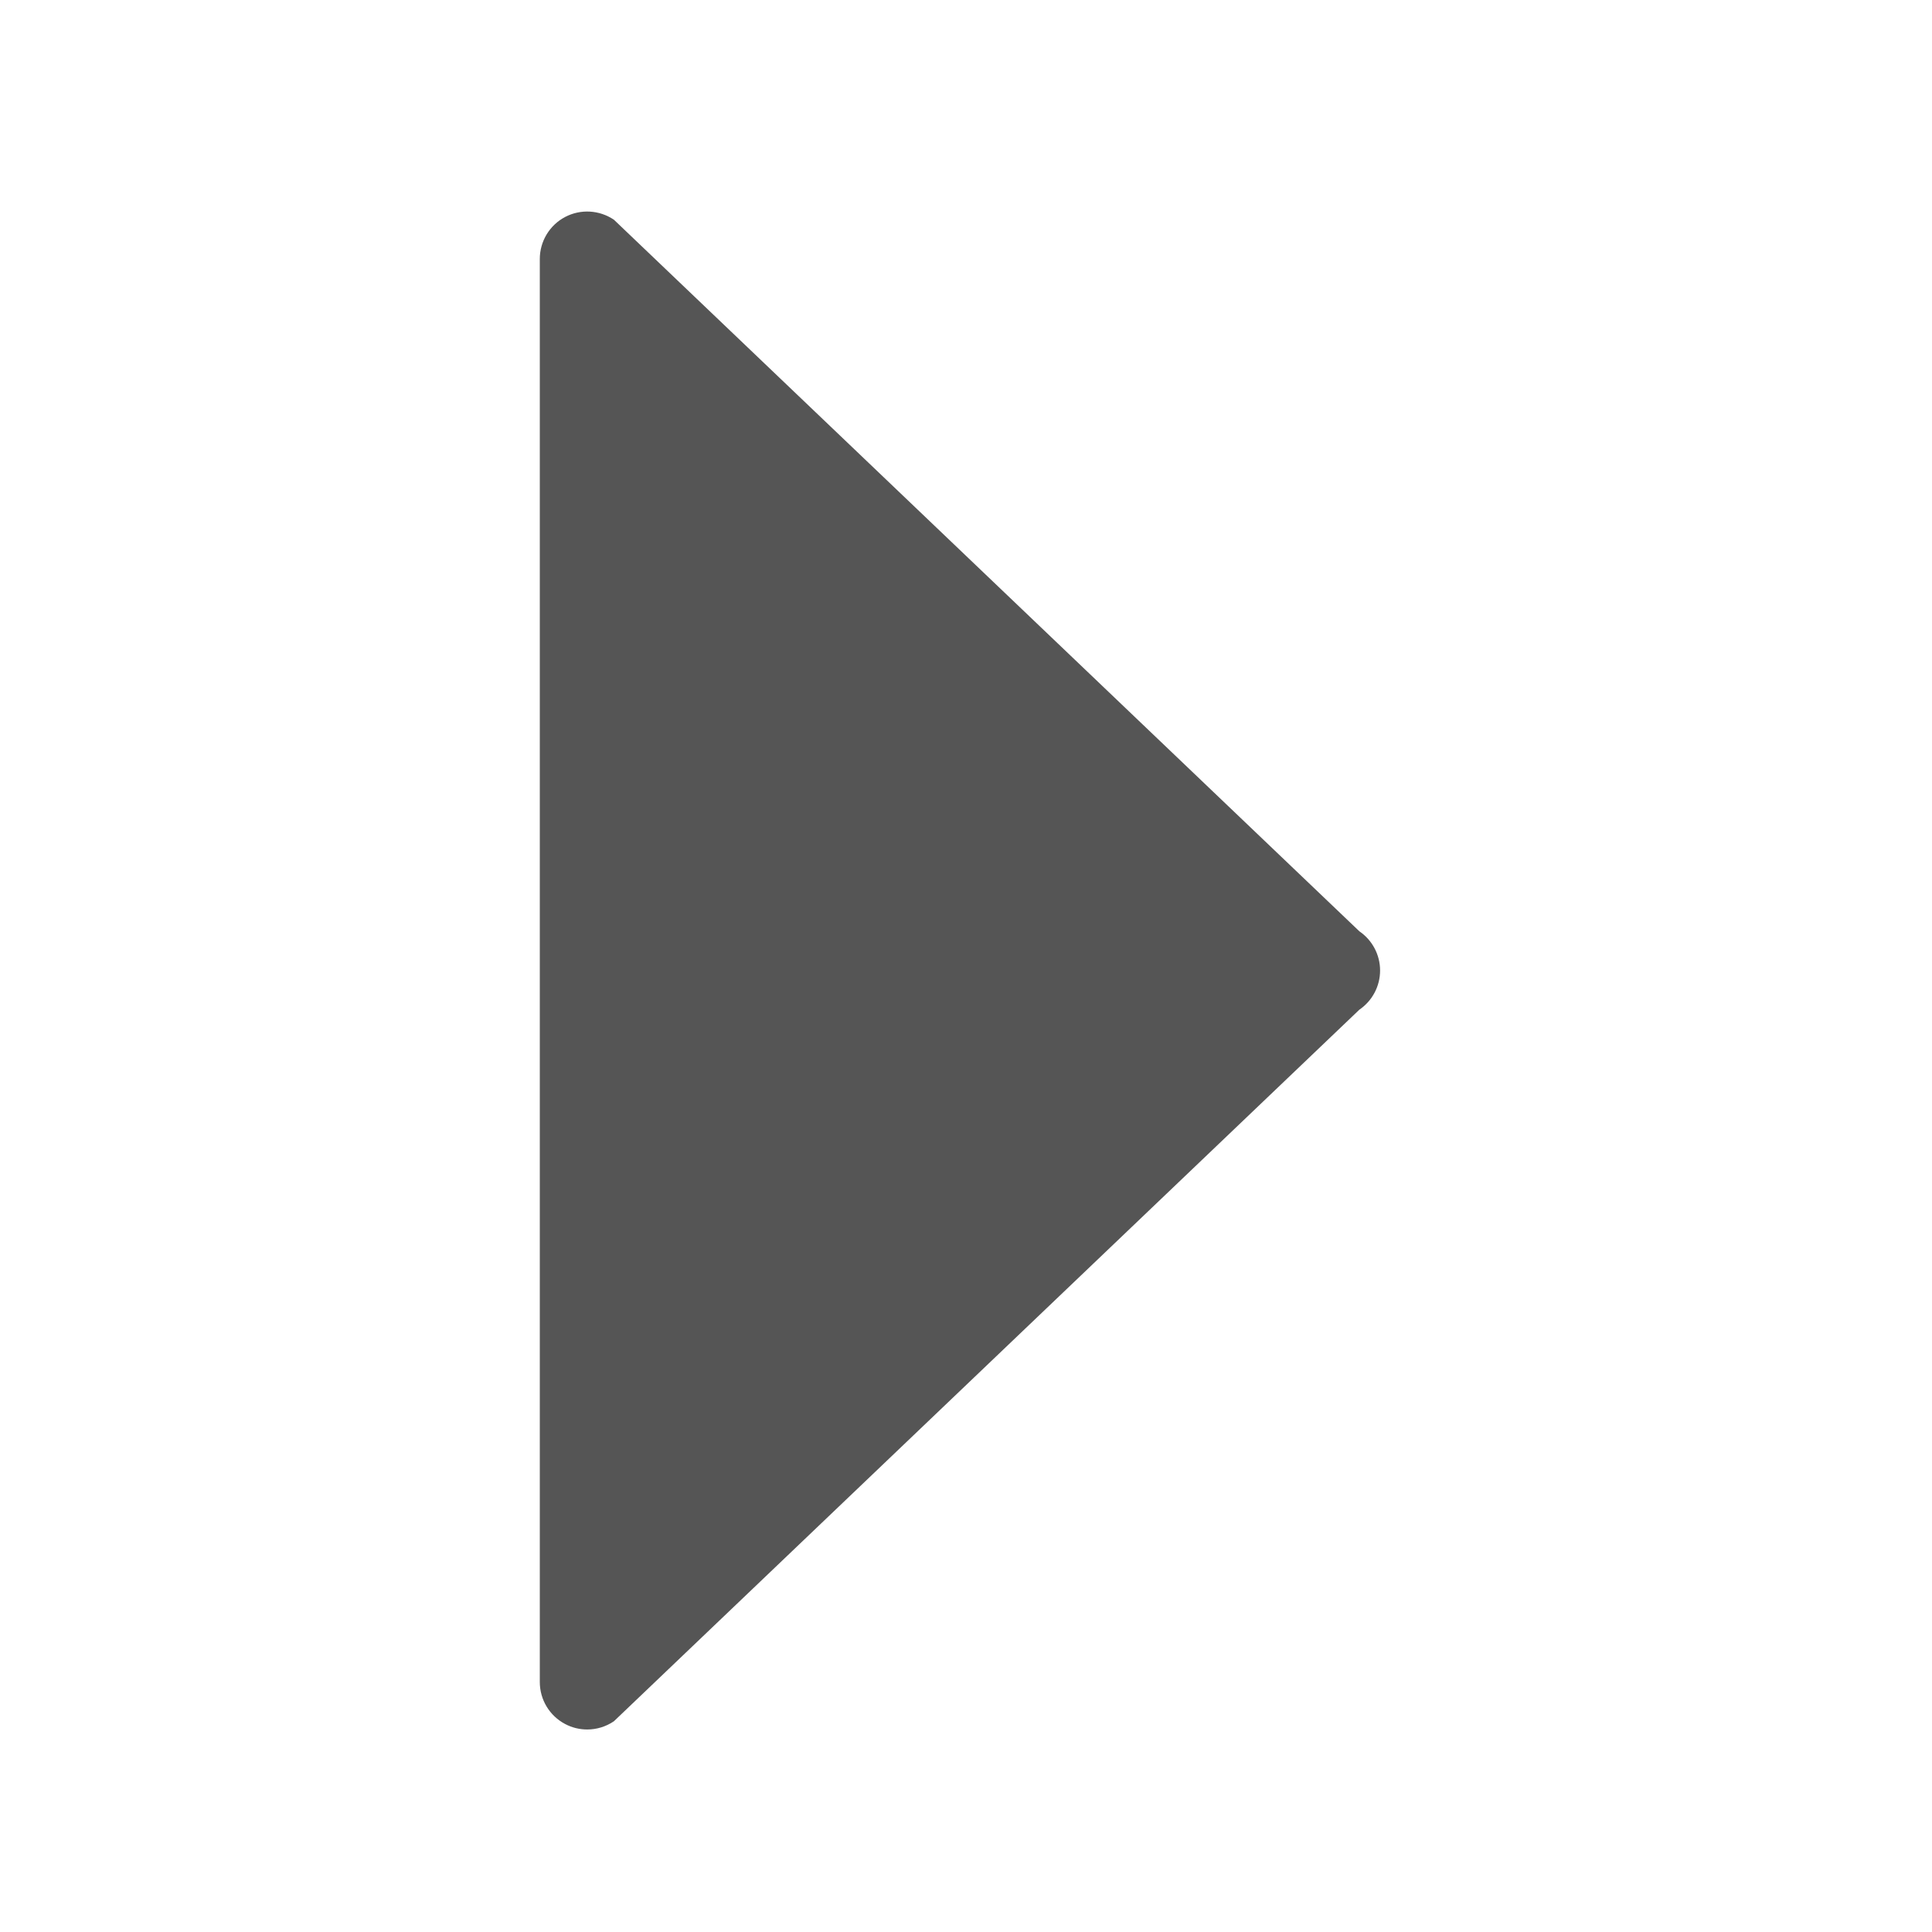
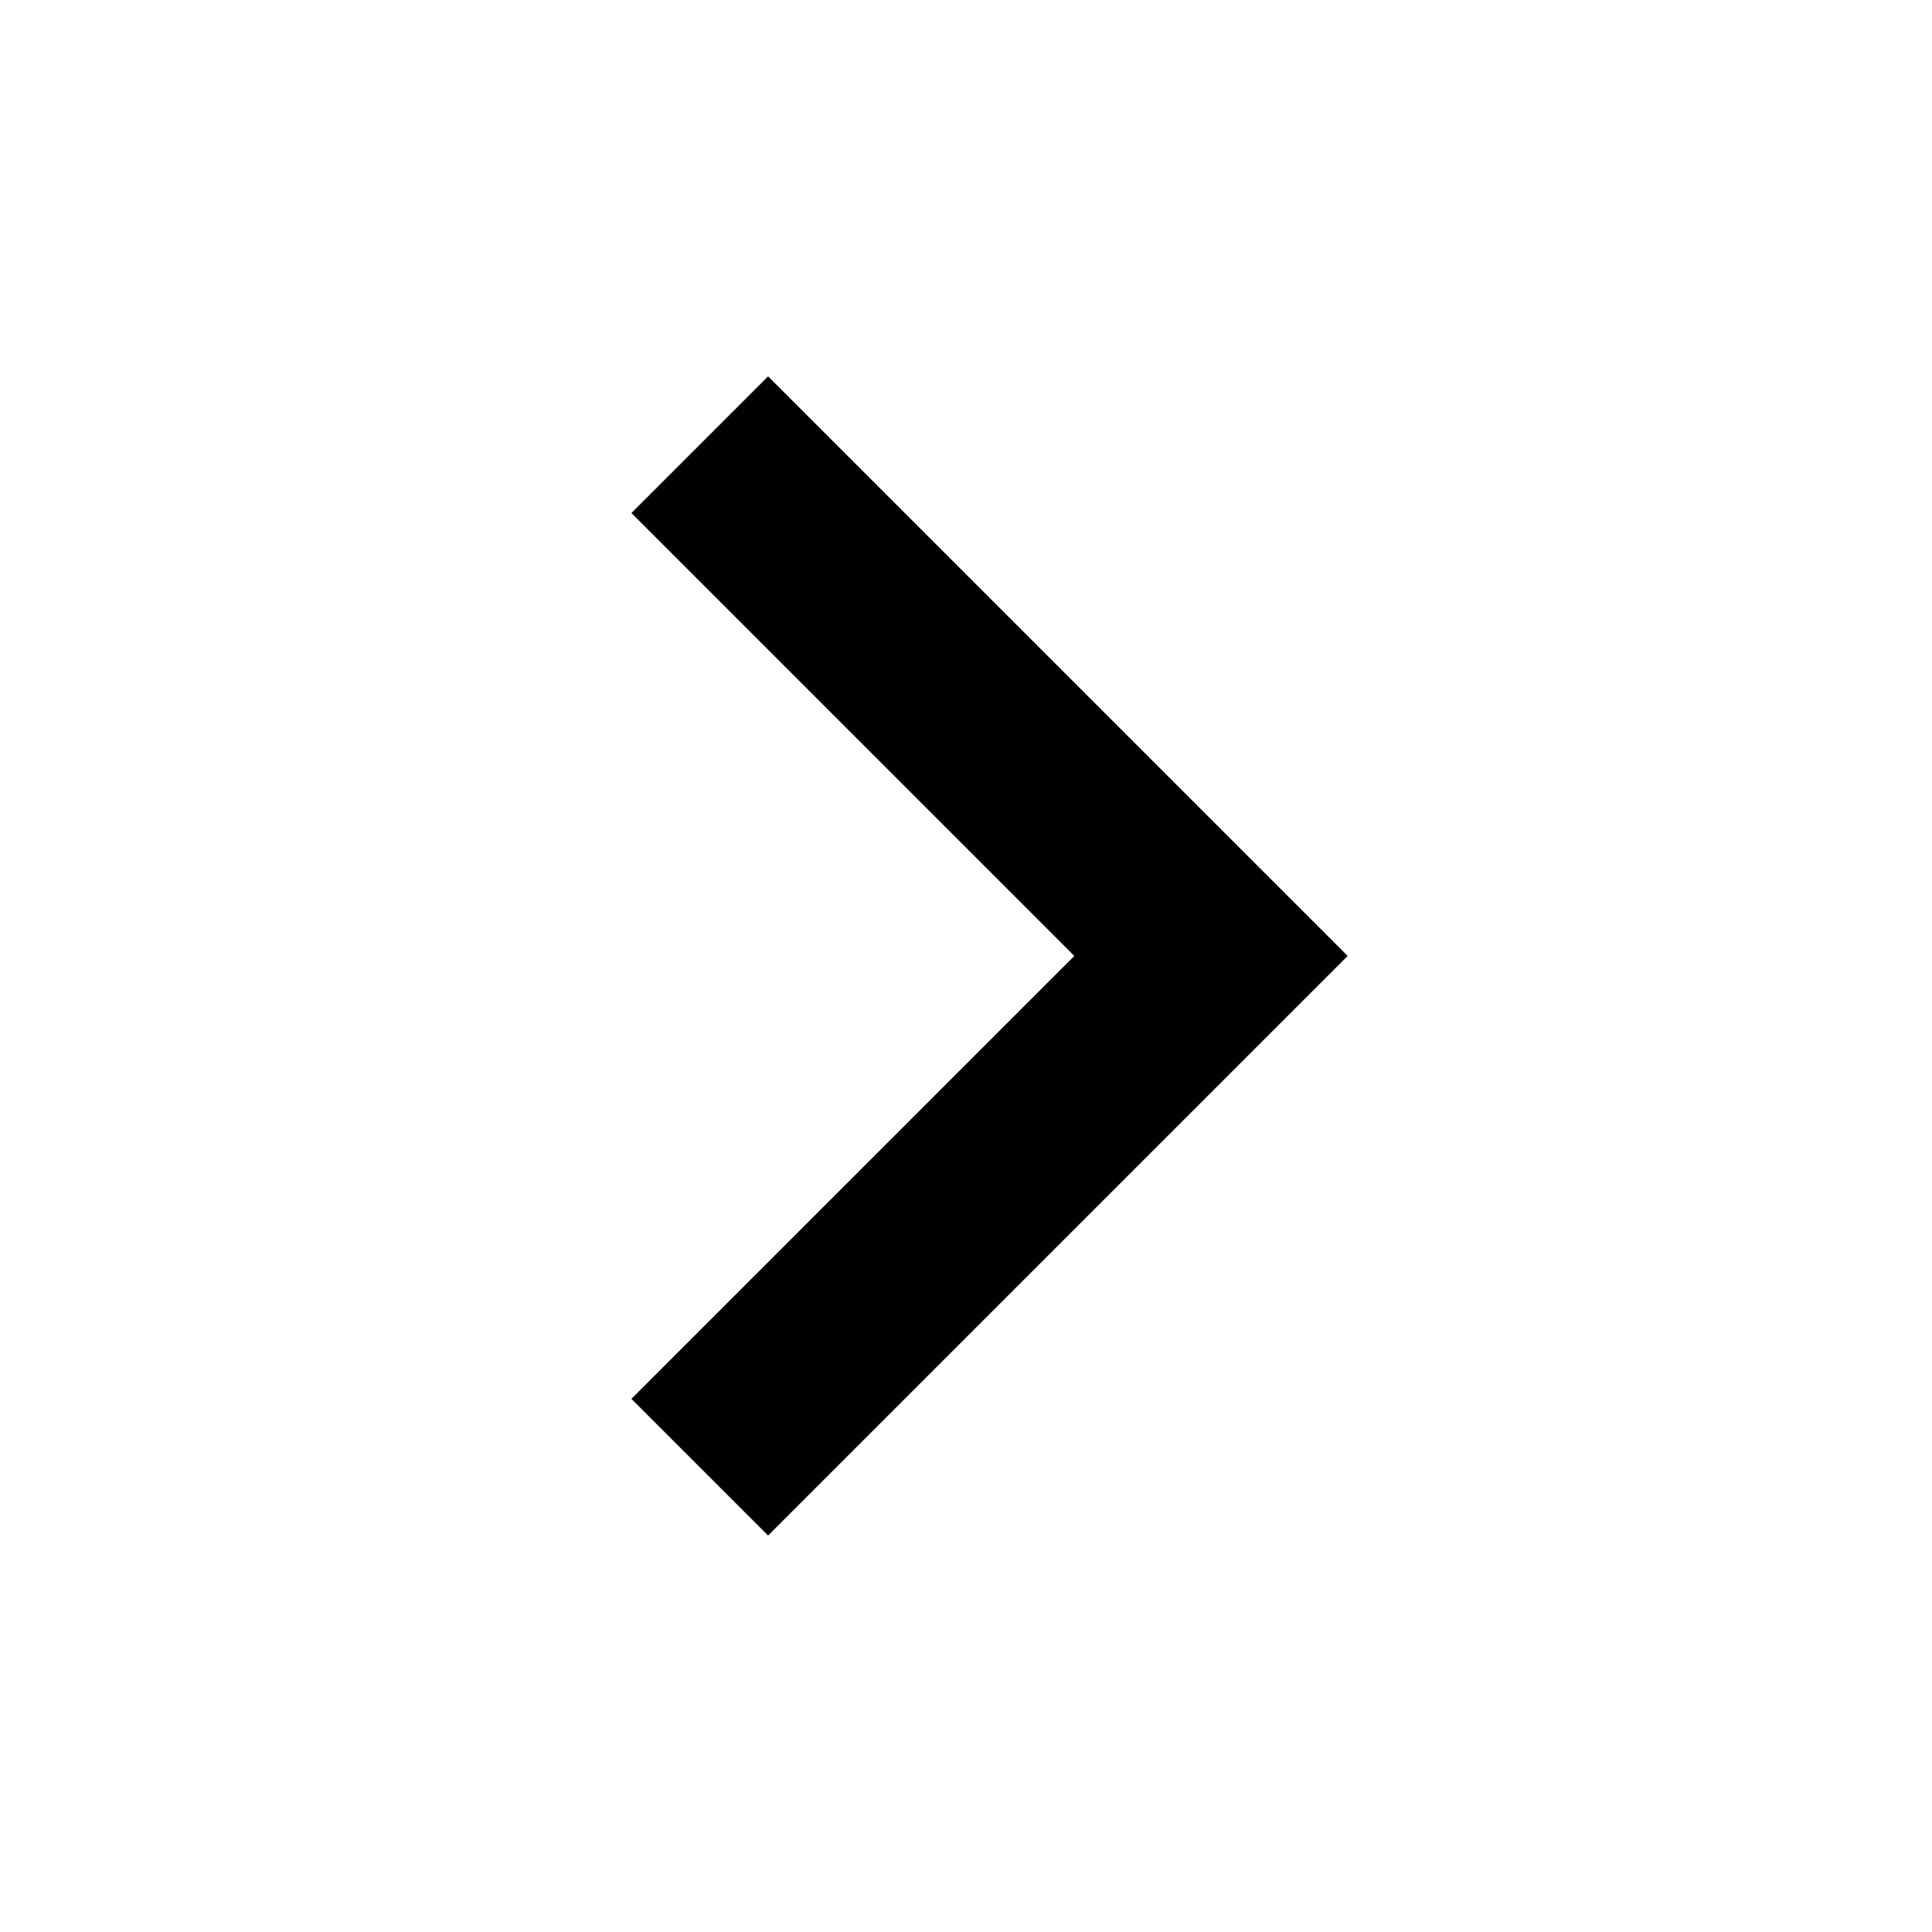
- <svg xmlns="http://www.w3.org/2000/svg" width="24mm" height="24mm" viewBox="0 0 85.039 85.039" id="svg2" version="1.1">
-   <defs id="defs4" />
-   <g id="layer1" transform="translate(-2281.628,-1307.111)">
-     <path d="m 2341.463,1348.104 -32.811,-31.32 c -0.641,-0.434 -1.468,-0.482 -2.153,-0.121 -0.682,0.361 -1.111,1.071 -1.111,1.846 v 62.639 c 0,0.775 0.428,1.485 1.113,1.846 0.305,0.163 0.641,0.242 0.975,0.242 0.411,0 0.823,-0.123 1.175,-0.363 l 32.811,-31.32 c 0.57,-0.389 0.912,-1.034 0.912,-1.725 0,-0.691 -0.343,-1.336 -0.912,-1.725 z" id="path2" style="fill:#555555;fill-opacity:1;stroke-width:2.088" />
-   </g>
+ <svg xmlns="http://www.w3.org/2000/svg" height="48" viewBox="0 0 48 48" width="48" version="1.1" id="svg6">
+   <defs id="defs10" />
+   <path d="M 15.687,34.754 26.691,23.75 15.687,12.746 19.083,9.35 l 14.4,14.4 -14.4,14.4 z" id="path2" style="stroke-width:1.2" />
+   <path d="M0-.25h48v48h-48z" fill="none" id="path4" />
</svg>
